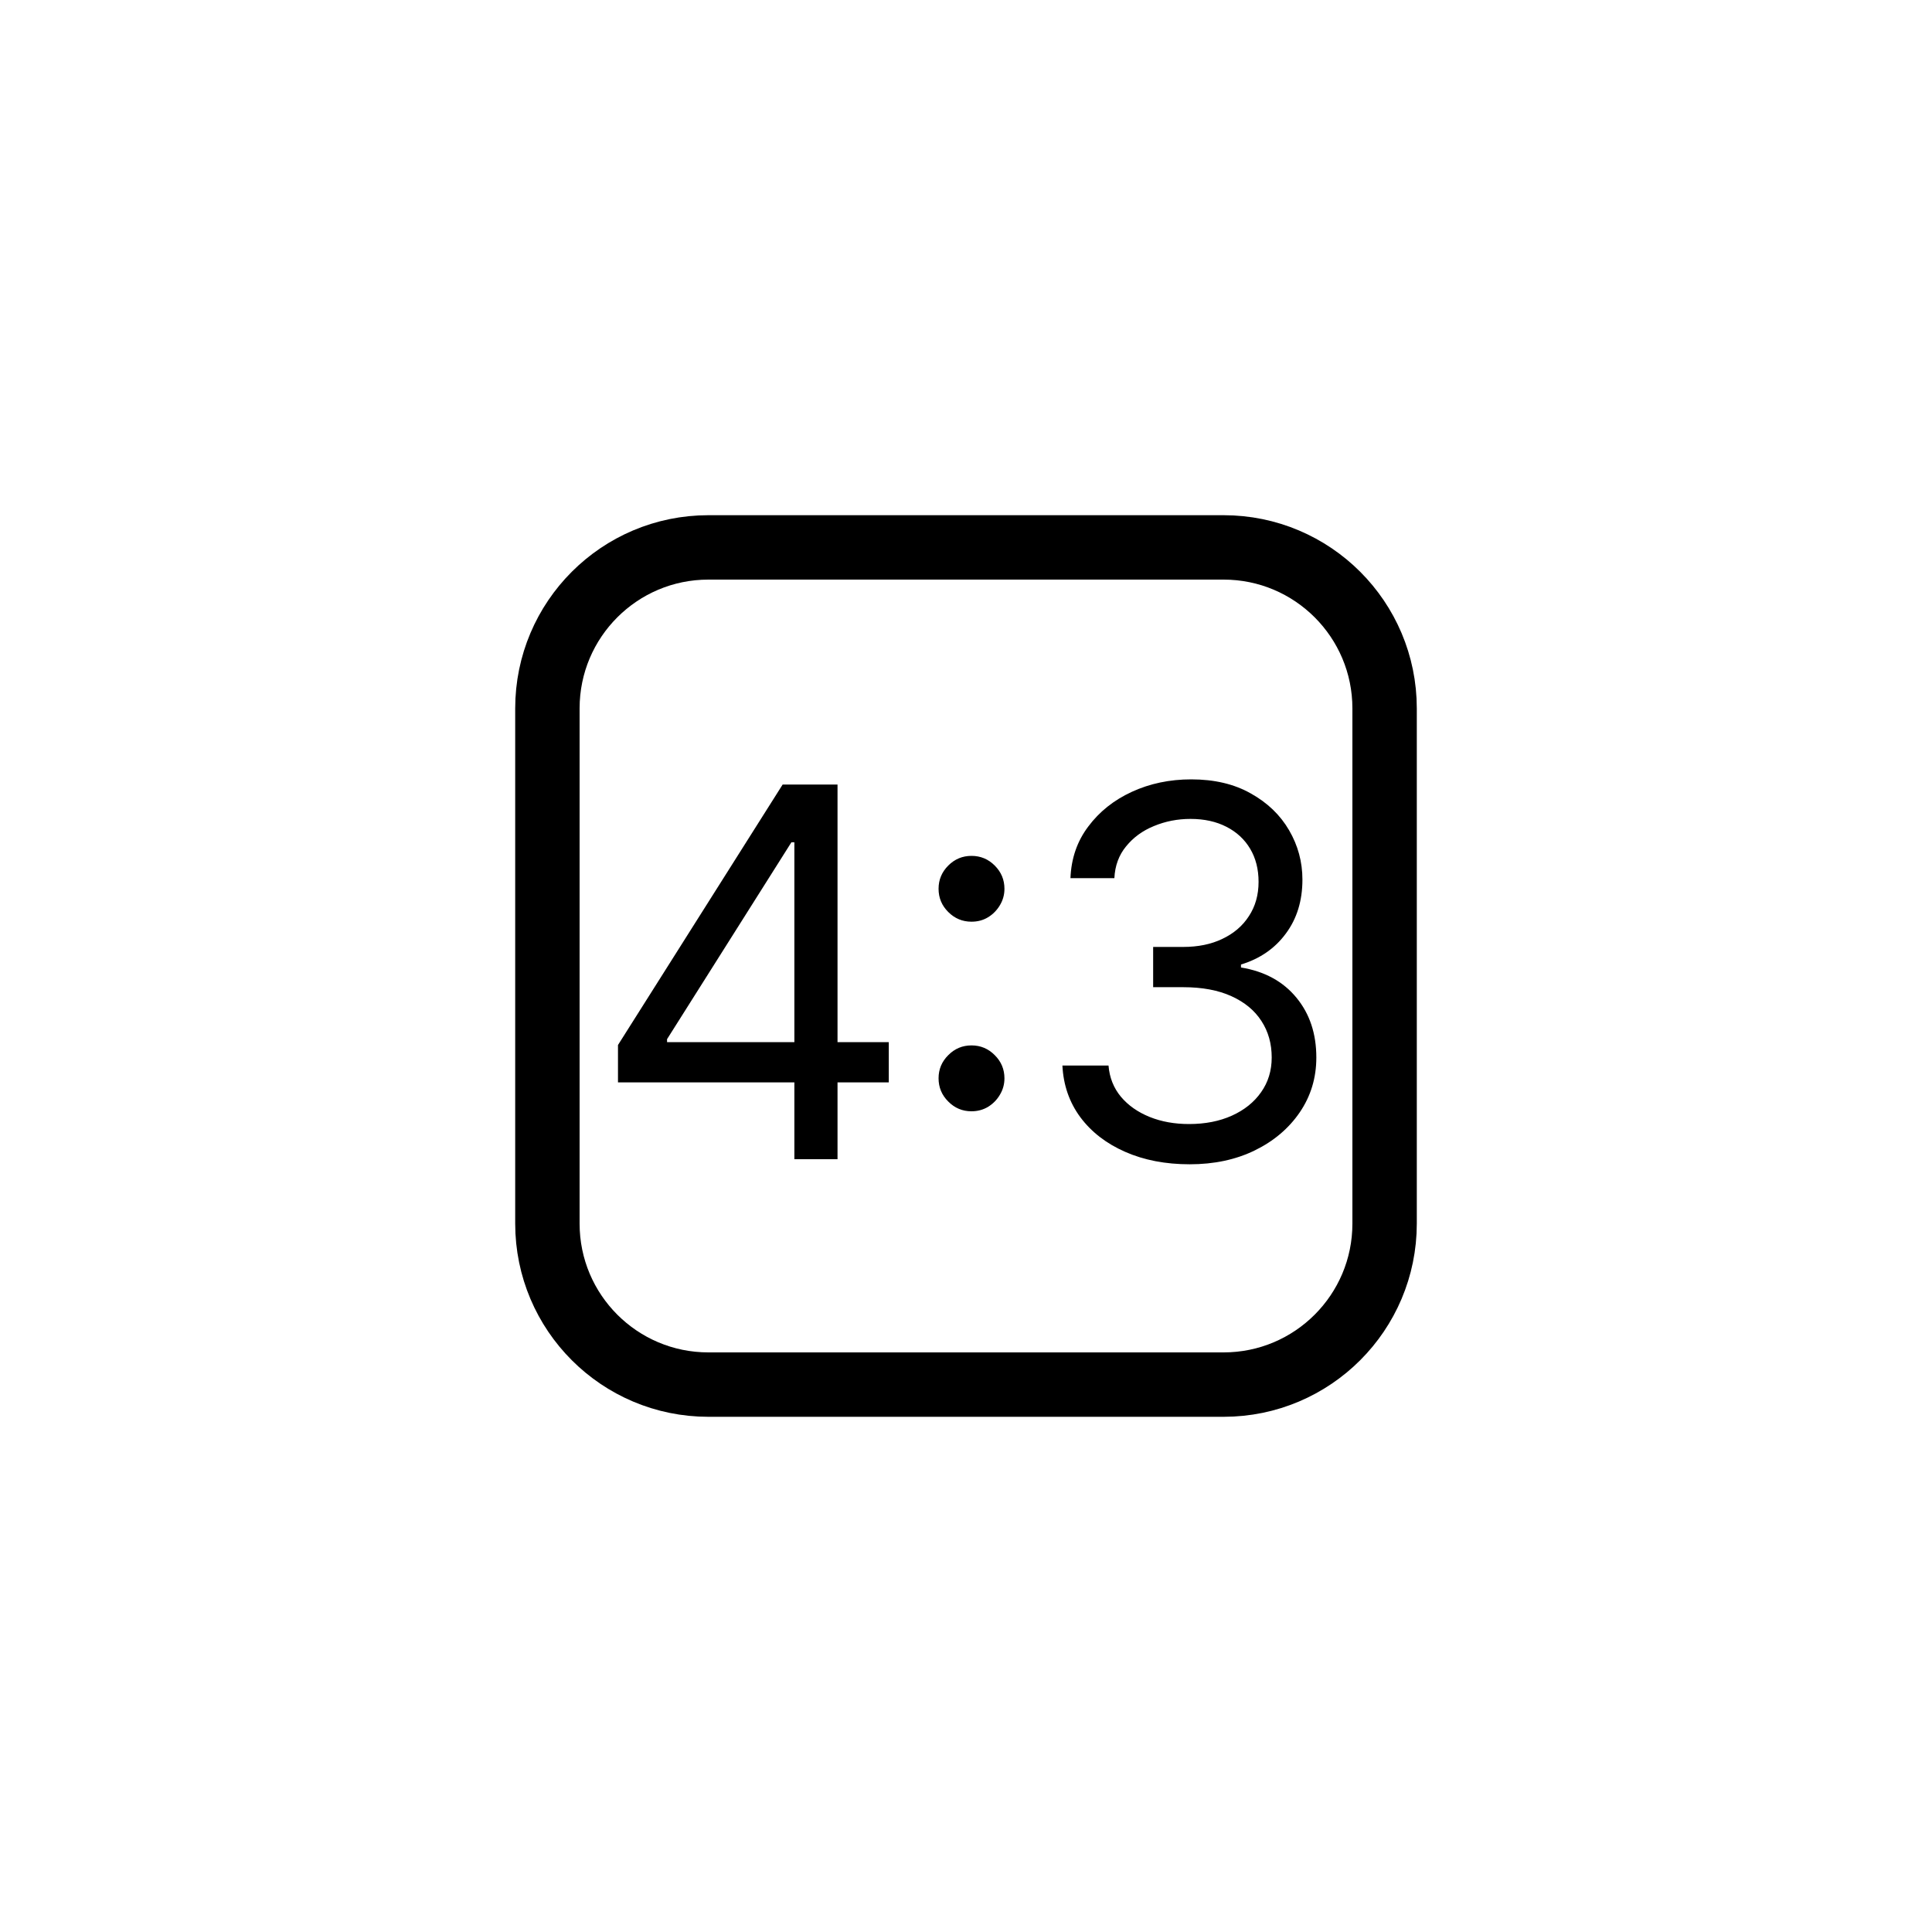
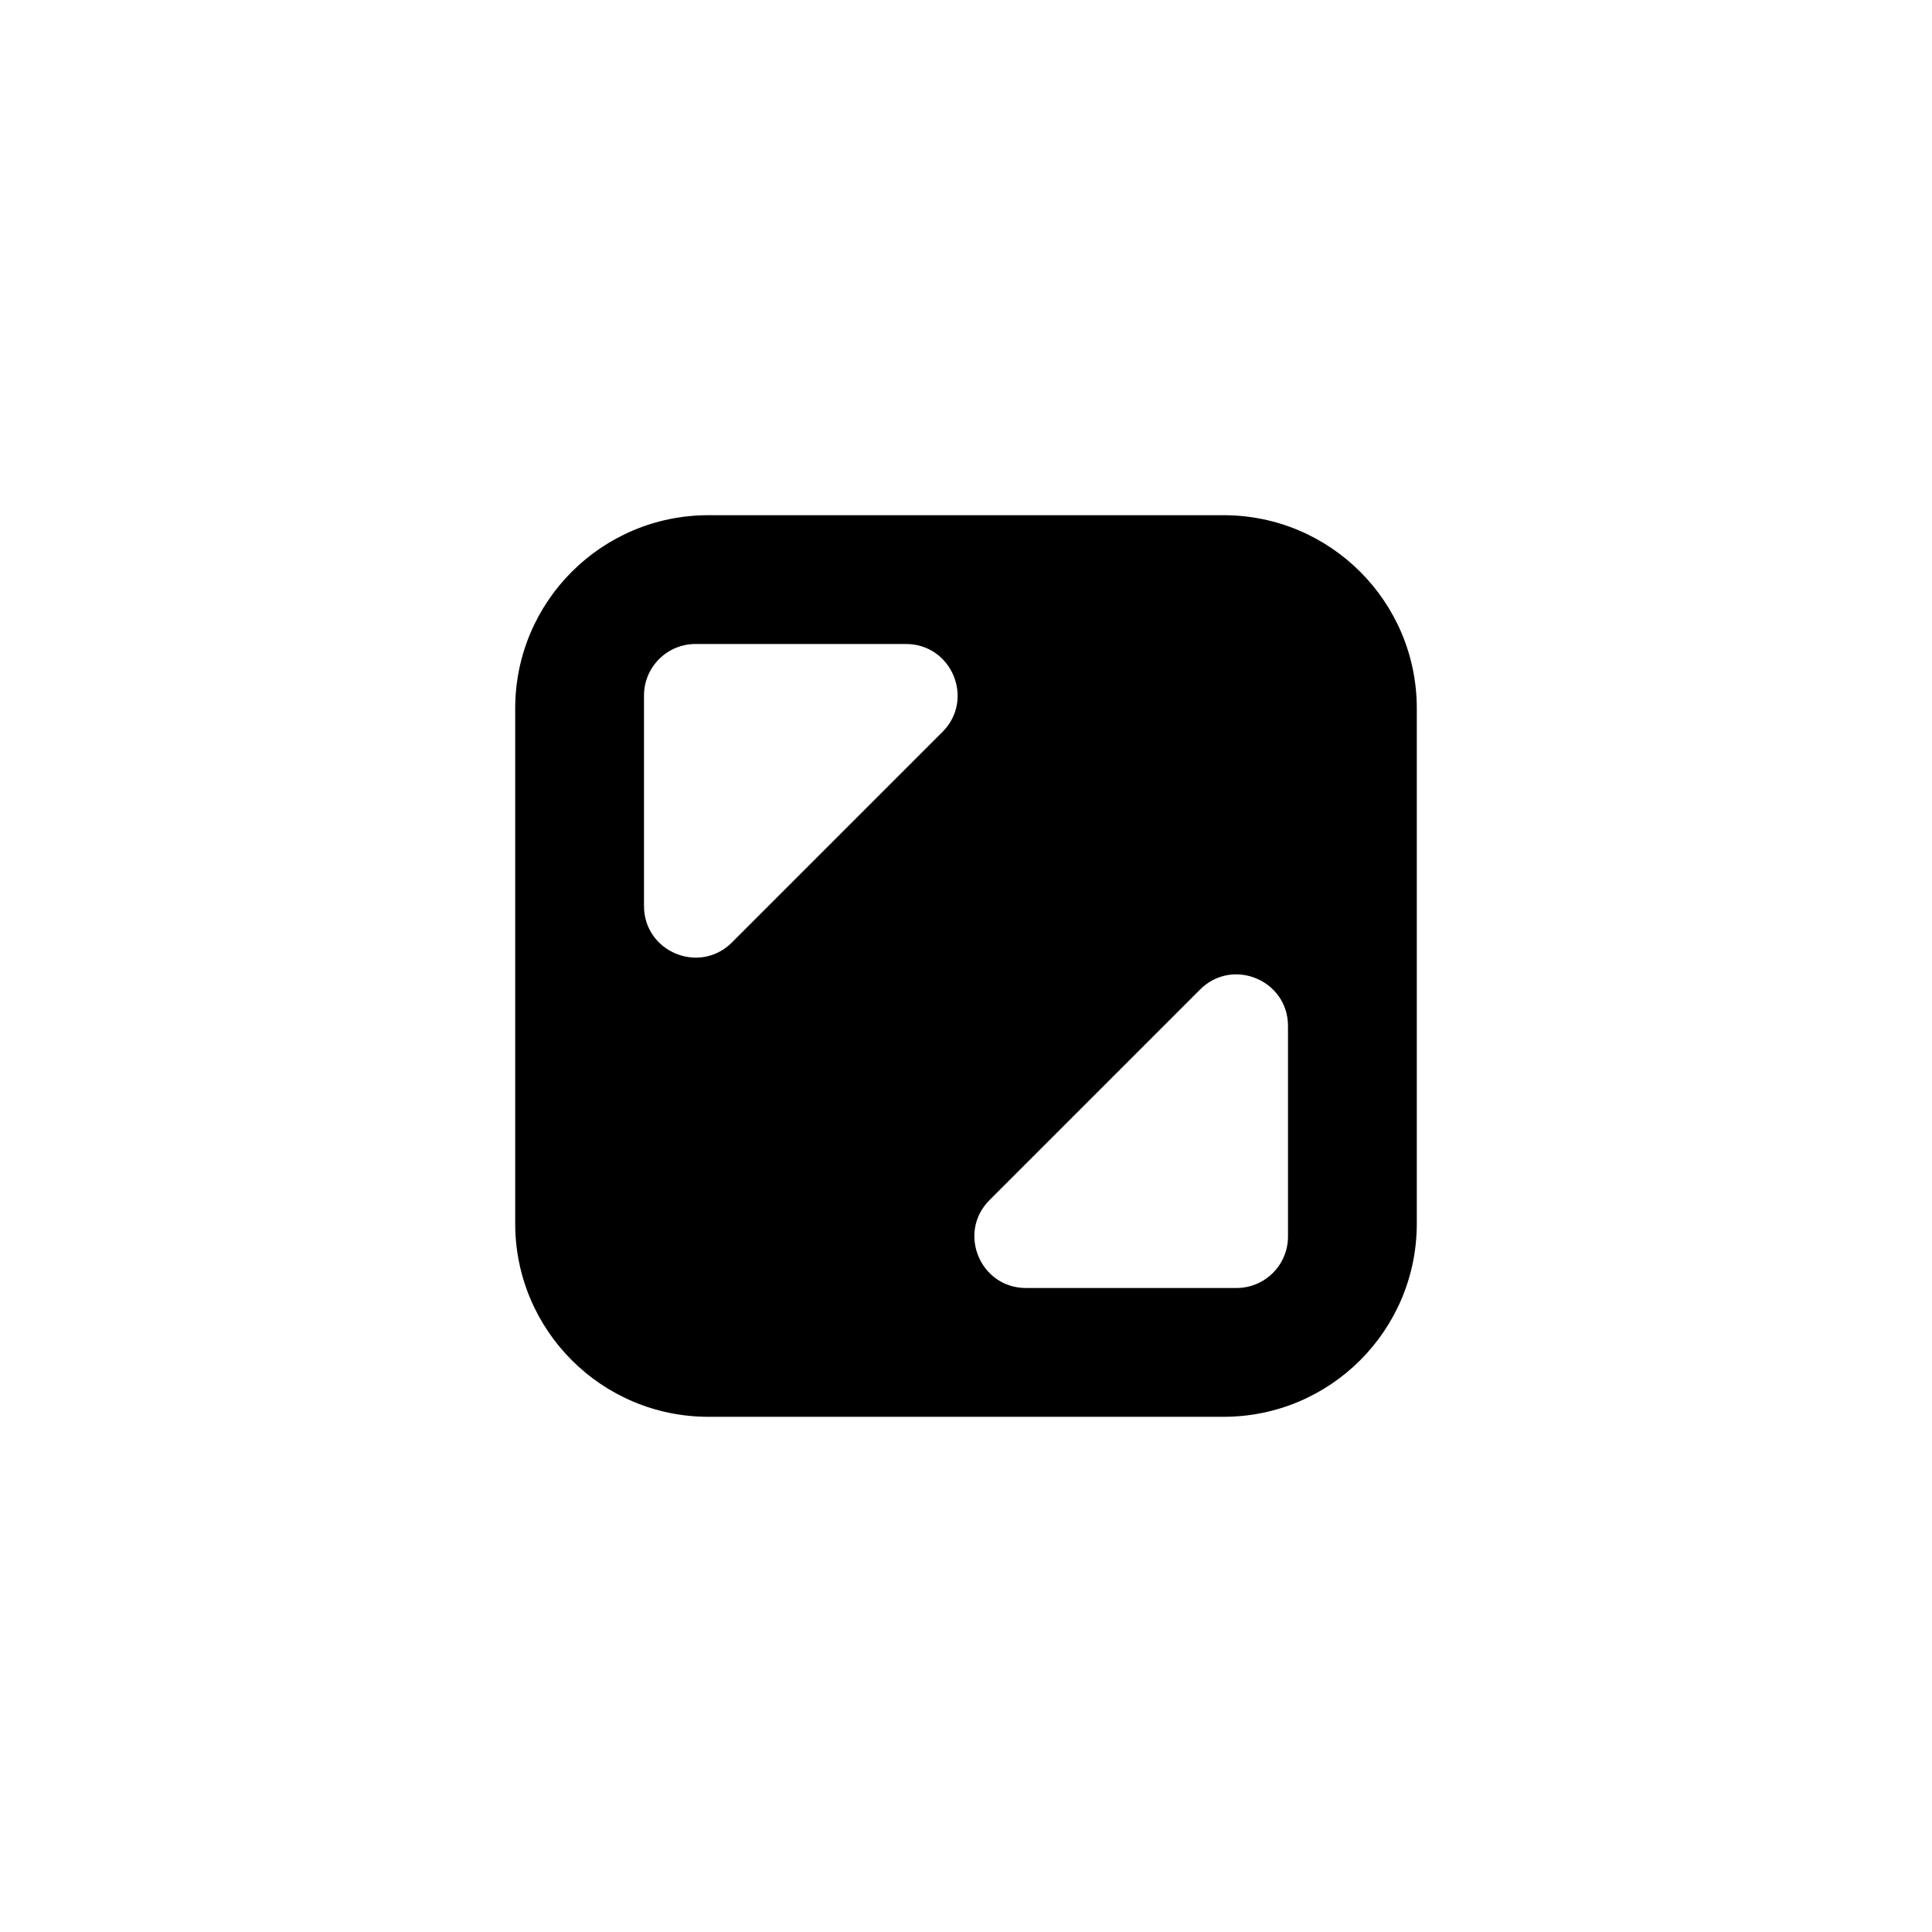
<svg xmlns="http://www.w3.org/2000/svg" width="30" height="30" viewBox="0 0 30 30" fill="none">
-   <rect x="8.5" y="8.5" width="13" height="13" rx="2.5" stroke="black" />
-   <path d="M9.596 16.807V16.227L12.153 12.182H12.573V13.079H12.289L10.358 16.136V16.182H13.801V16.807H9.596ZM12.335 18V16.631V16.361V12.182H13.005V18H12.335ZM15.085 17.256C14.945 17.256 14.825 17.206 14.725 17.105C14.624 17.005 14.574 16.884 14.574 16.744C14.574 16.604 14.624 16.484 14.725 16.384C14.825 16.283 14.945 16.233 15.085 16.233C15.226 16.233 15.346 16.283 15.446 16.384C15.547 16.484 15.597 16.604 15.597 16.744C15.597 16.837 15.573 16.922 15.526 17C15.48 17.078 15.419 17.14 15.341 17.188C15.265 17.233 15.18 17.256 15.085 17.256ZM15.085 14.312C14.945 14.312 14.825 14.262 14.725 14.162C14.624 14.062 14.574 13.941 14.574 13.801C14.574 13.661 14.624 13.541 14.725 13.44C14.825 13.34 14.945 13.29 15.085 13.29C15.226 13.29 15.346 13.34 15.446 13.44C15.547 13.541 15.597 13.661 15.597 13.801C15.597 13.894 15.573 13.979 15.526 14.057C15.48 14.134 15.419 14.197 15.341 14.244C15.265 14.29 15.18 14.312 15.085 14.312ZM18.474 18.079C18.099 18.079 17.765 18.015 17.472 17.886C17.18 17.758 16.948 17.579 16.776 17.349C16.605 17.118 16.512 16.85 16.497 16.546H17.213C17.228 16.733 17.293 16.895 17.406 17.031C17.52 17.166 17.669 17.27 17.852 17.344C18.036 17.418 18.24 17.454 18.463 17.454C18.713 17.454 18.935 17.411 19.128 17.324C19.321 17.237 19.473 17.116 19.582 16.96C19.692 16.805 19.747 16.625 19.747 16.421C19.747 16.206 19.694 16.018 19.588 15.855C19.482 15.69 19.327 15.562 19.122 15.469C18.918 15.376 18.668 15.329 18.372 15.329H17.906V14.704H18.372C18.603 14.704 18.806 14.663 18.98 14.579C19.156 14.496 19.294 14.379 19.392 14.227C19.492 14.076 19.543 13.898 19.543 13.693C19.543 13.496 19.499 13.325 19.412 13.179C19.325 13.033 19.202 12.919 19.043 12.838C18.885 12.757 18.7 12.716 18.486 12.716C18.285 12.716 18.096 12.753 17.918 12.827C17.741 12.899 17.598 13.004 17.486 13.142C17.374 13.278 17.313 13.443 17.304 13.636H16.622C16.634 13.331 16.725 13.064 16.898 12.835C17.07 12.604 17.296 12.424 17.574 12.296C17.854 12.167 18.162 12.102 18.497 12.102C18.857 12.102 19.166 12.175 19.423 12.321C19.681 12.465 19.879 12.655 20.017 12.892C20.155 13.129 20.224 13.384 20.224 13.659C20.224 13.987 20.138 14.266 19.966 14.497C19.796 14.728 19.563 14.888 19.27 14.977V15.023C19.637 15.083 19.924 15.24 20.131 15.492C20.337 15.742 20.44 16.051 20.44 16.421C20.44 16.737 20.354 17.021 20.182 17.273C20.011 17.523 19.778 17.72 19.483 17.864C19.188 18.008 18.851 18.079 18.474 18.079Z" fill="black" />
+   <path d="M19 8C20.657 8 22 9.343 22 11V19C22 20.657 20.657 22 19 22H11C9.343 22 8 20.657 8 19V11C8 9.343 9.343 8 11 8H19ZM20 15.932C20 15.219 19.139 14.862 18.635 15.365L15.365 18.635C14.862 19.139 15.219 20 15.932 20H19.2C19.642 20 20 19.642 20 19.2V15.932ZM10.8 10C10.358 10 10 10.358 10 10.8V14.068C10 14.781 10.861 15.138 11.365 14.635L14.635 11.365C15.138 10.861 14.781 10 14.068 10H10.8Z" fill="black" />
</svg>
